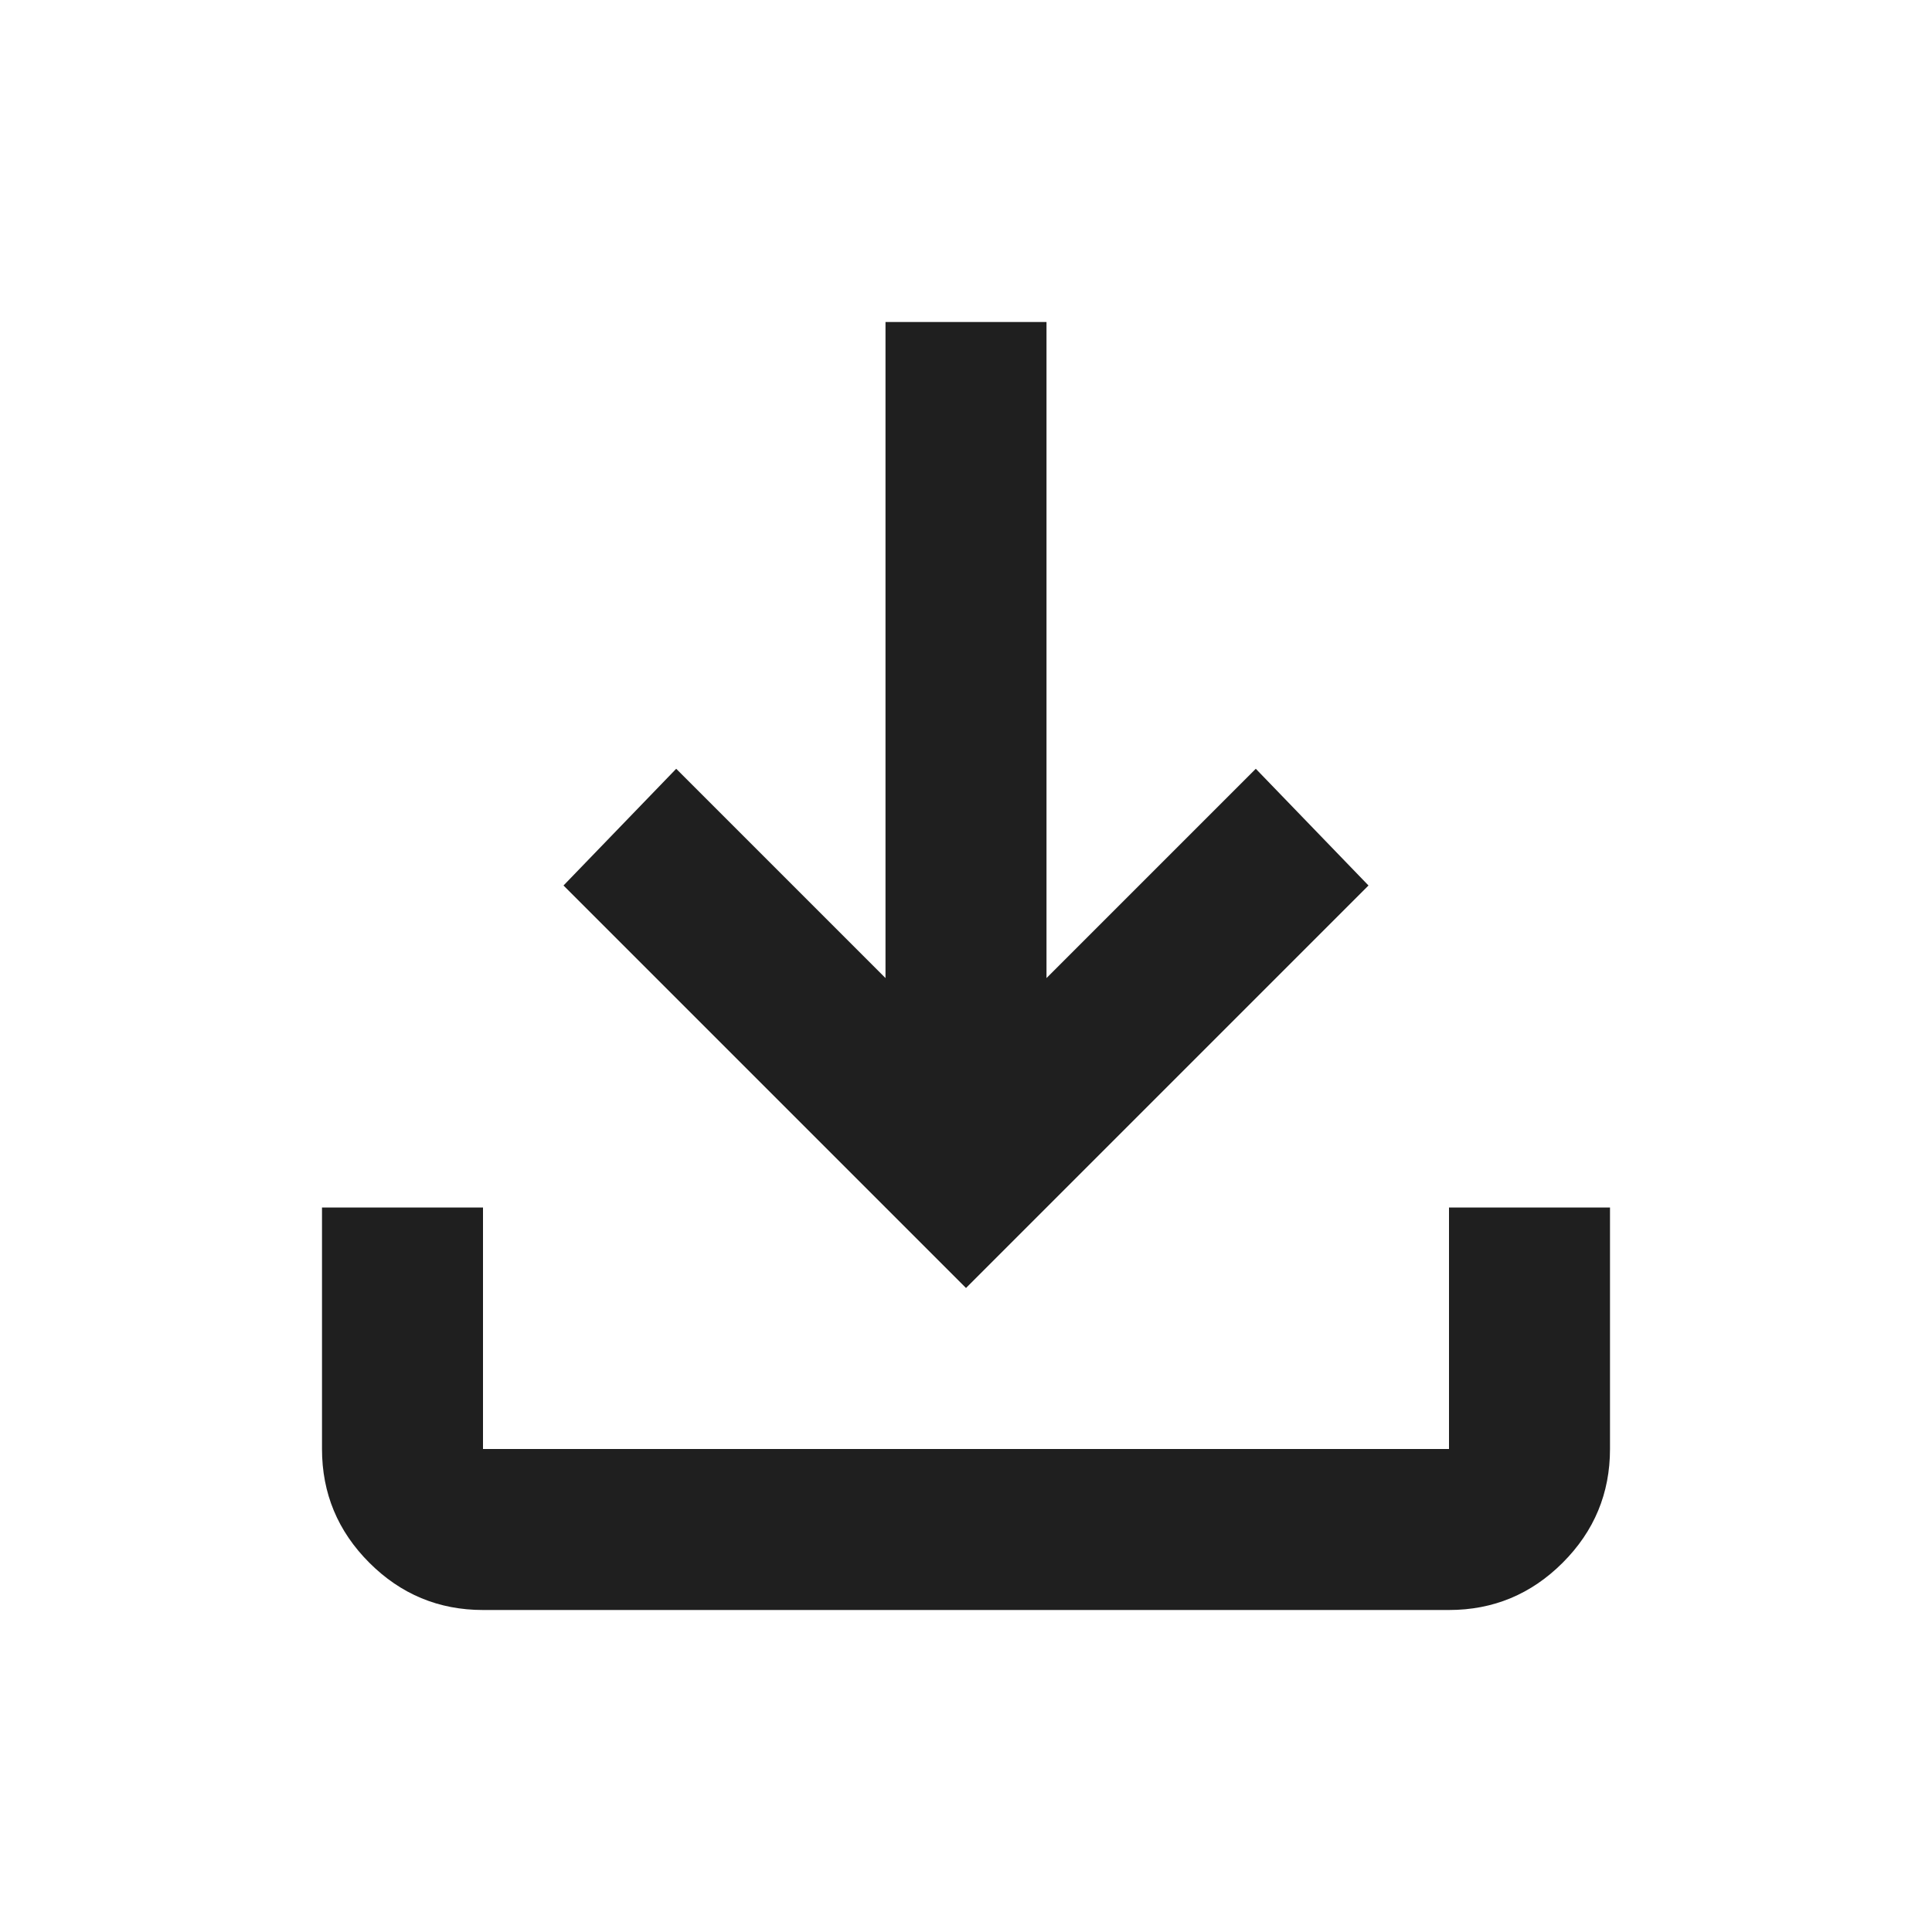
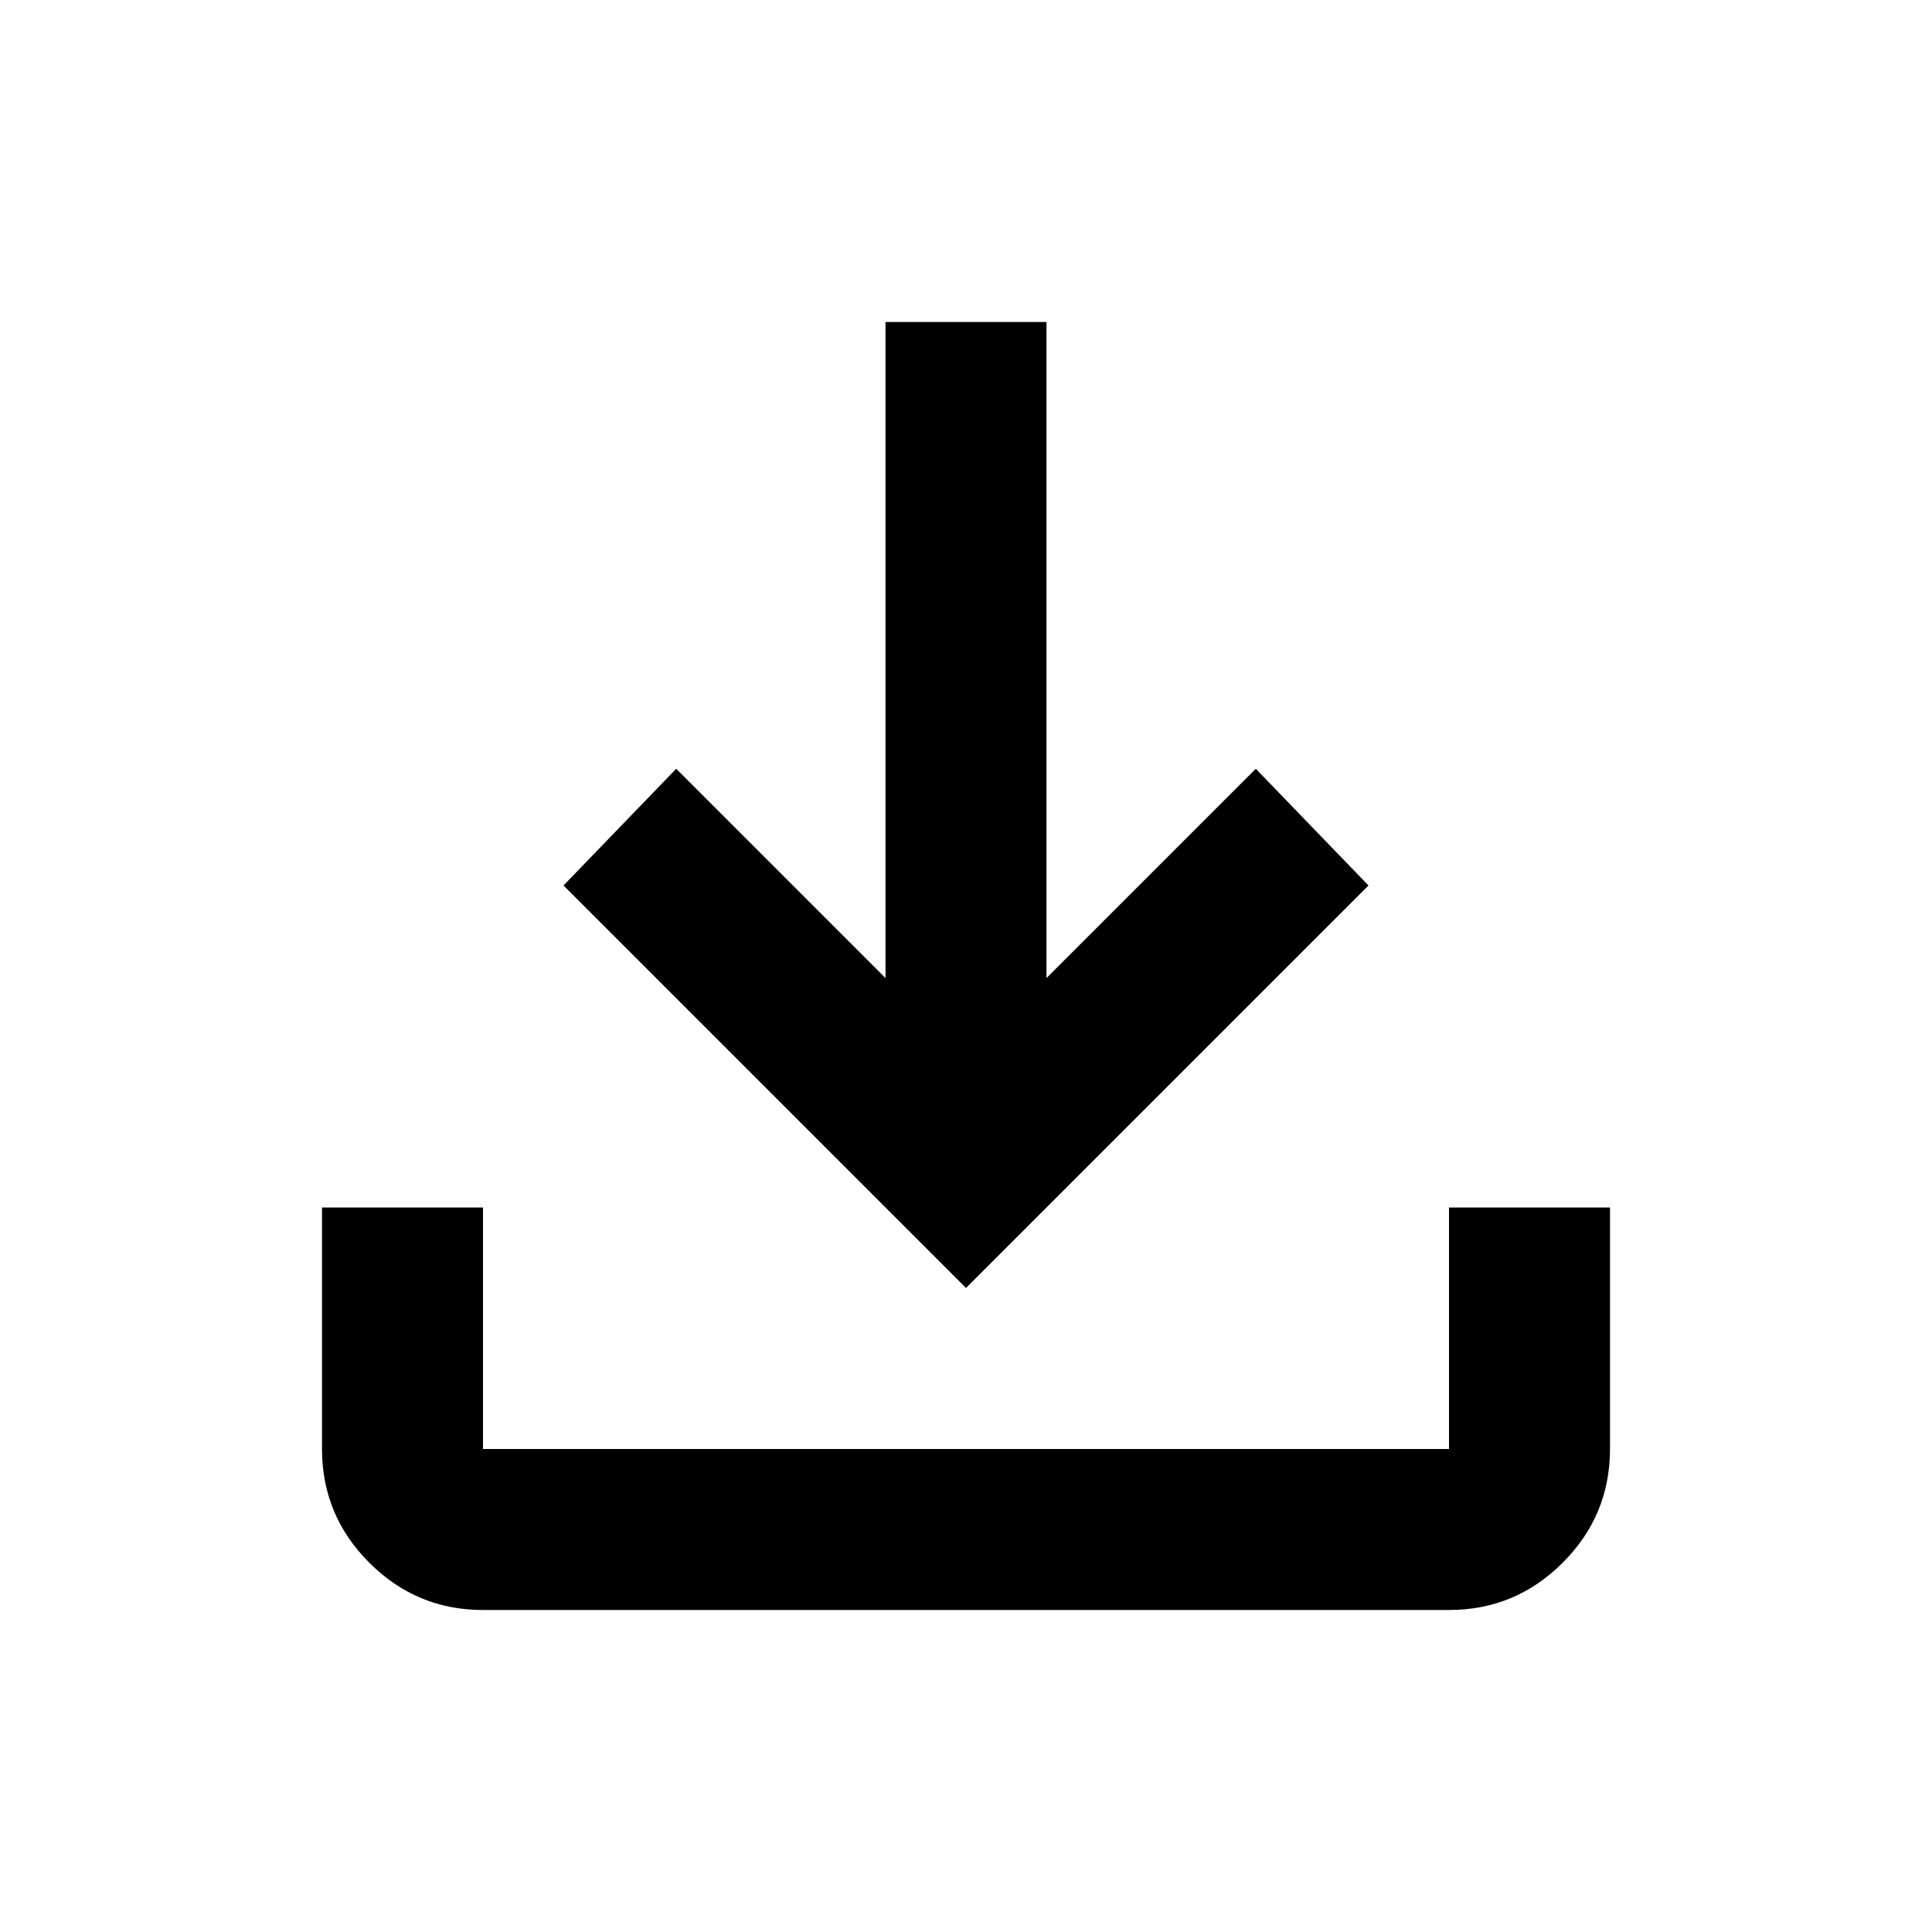
- <svg xmlns="http://www.w3.org/2000/svg" height="24px" viewBox="0 -960 960 960" width="24px" fill="#1f1f1f">
+ <svg xmlns="http://www.w3.org/2000/svg" height="24px" viewBox="0 -960 960 960" width="24px" fill="currentColor">
  <path d="M480-320 280-520l56-58 104 104v-326h80v326l104-104 56 58-200 200ZM240-160q-33 0-56.5-23.5T160-240v-120h80v120h480v-120h80v120q0 33-23.5 56.5T720-160H240Z" />
</svg>
